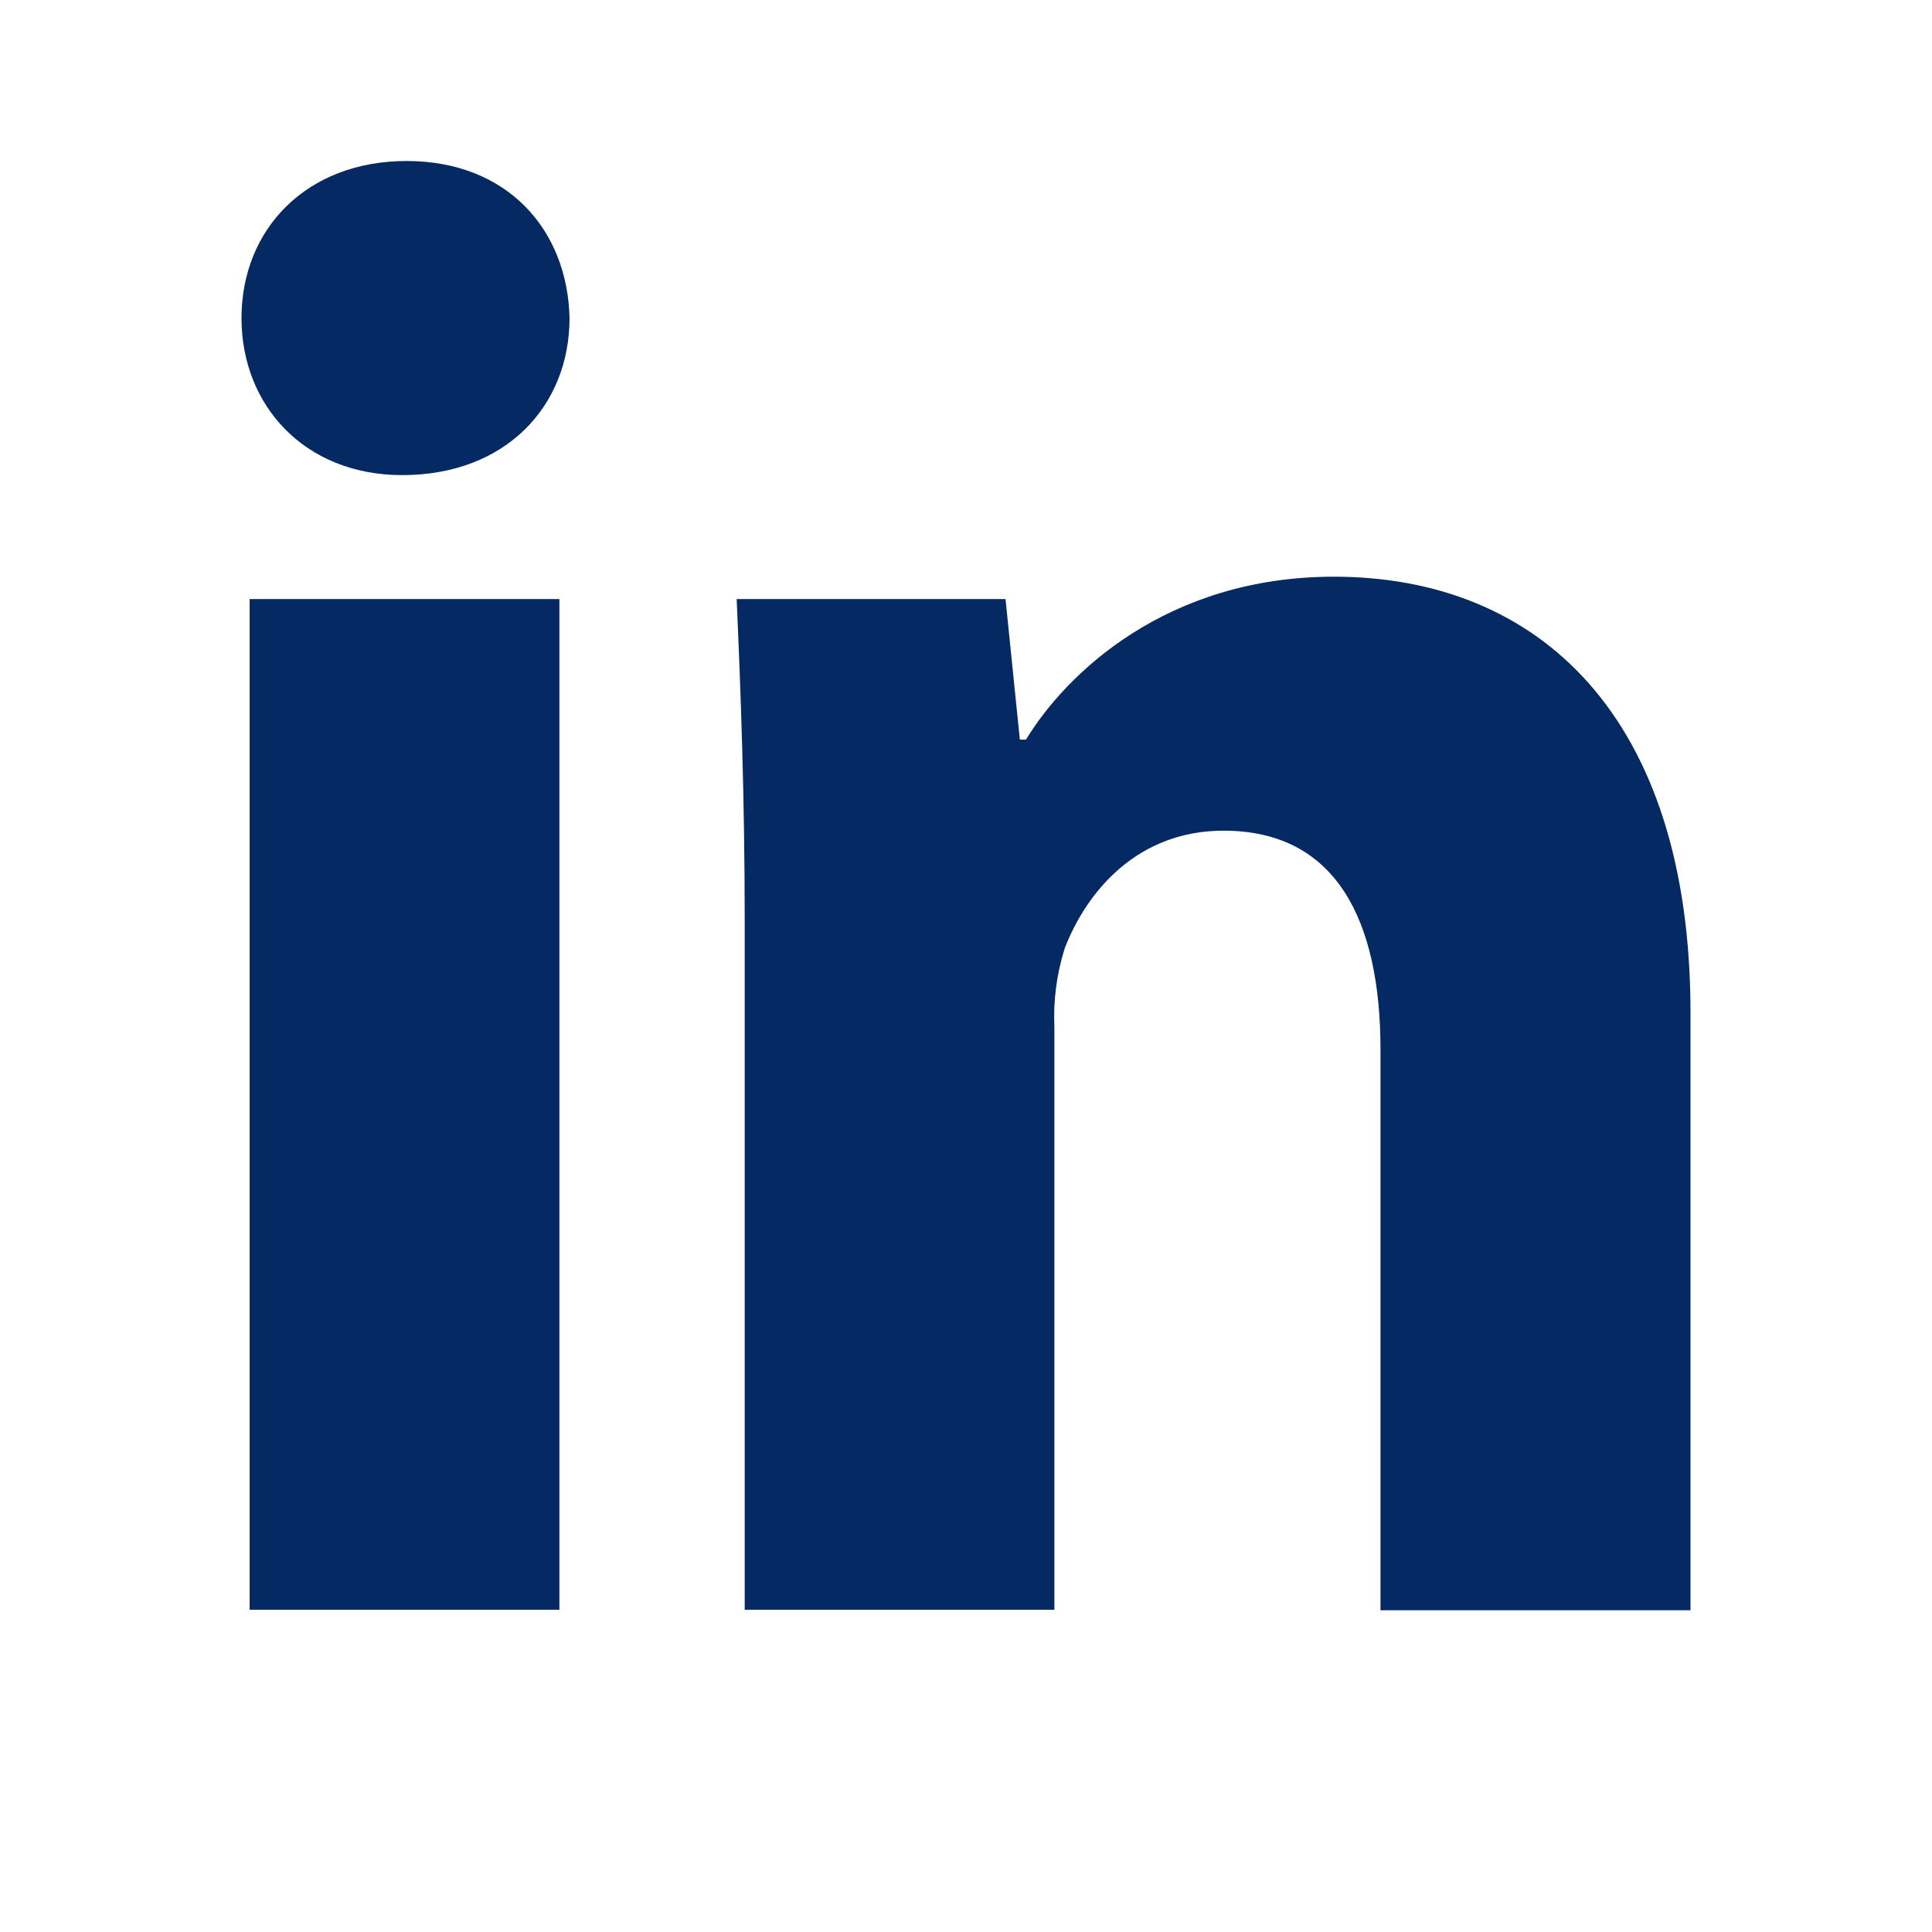
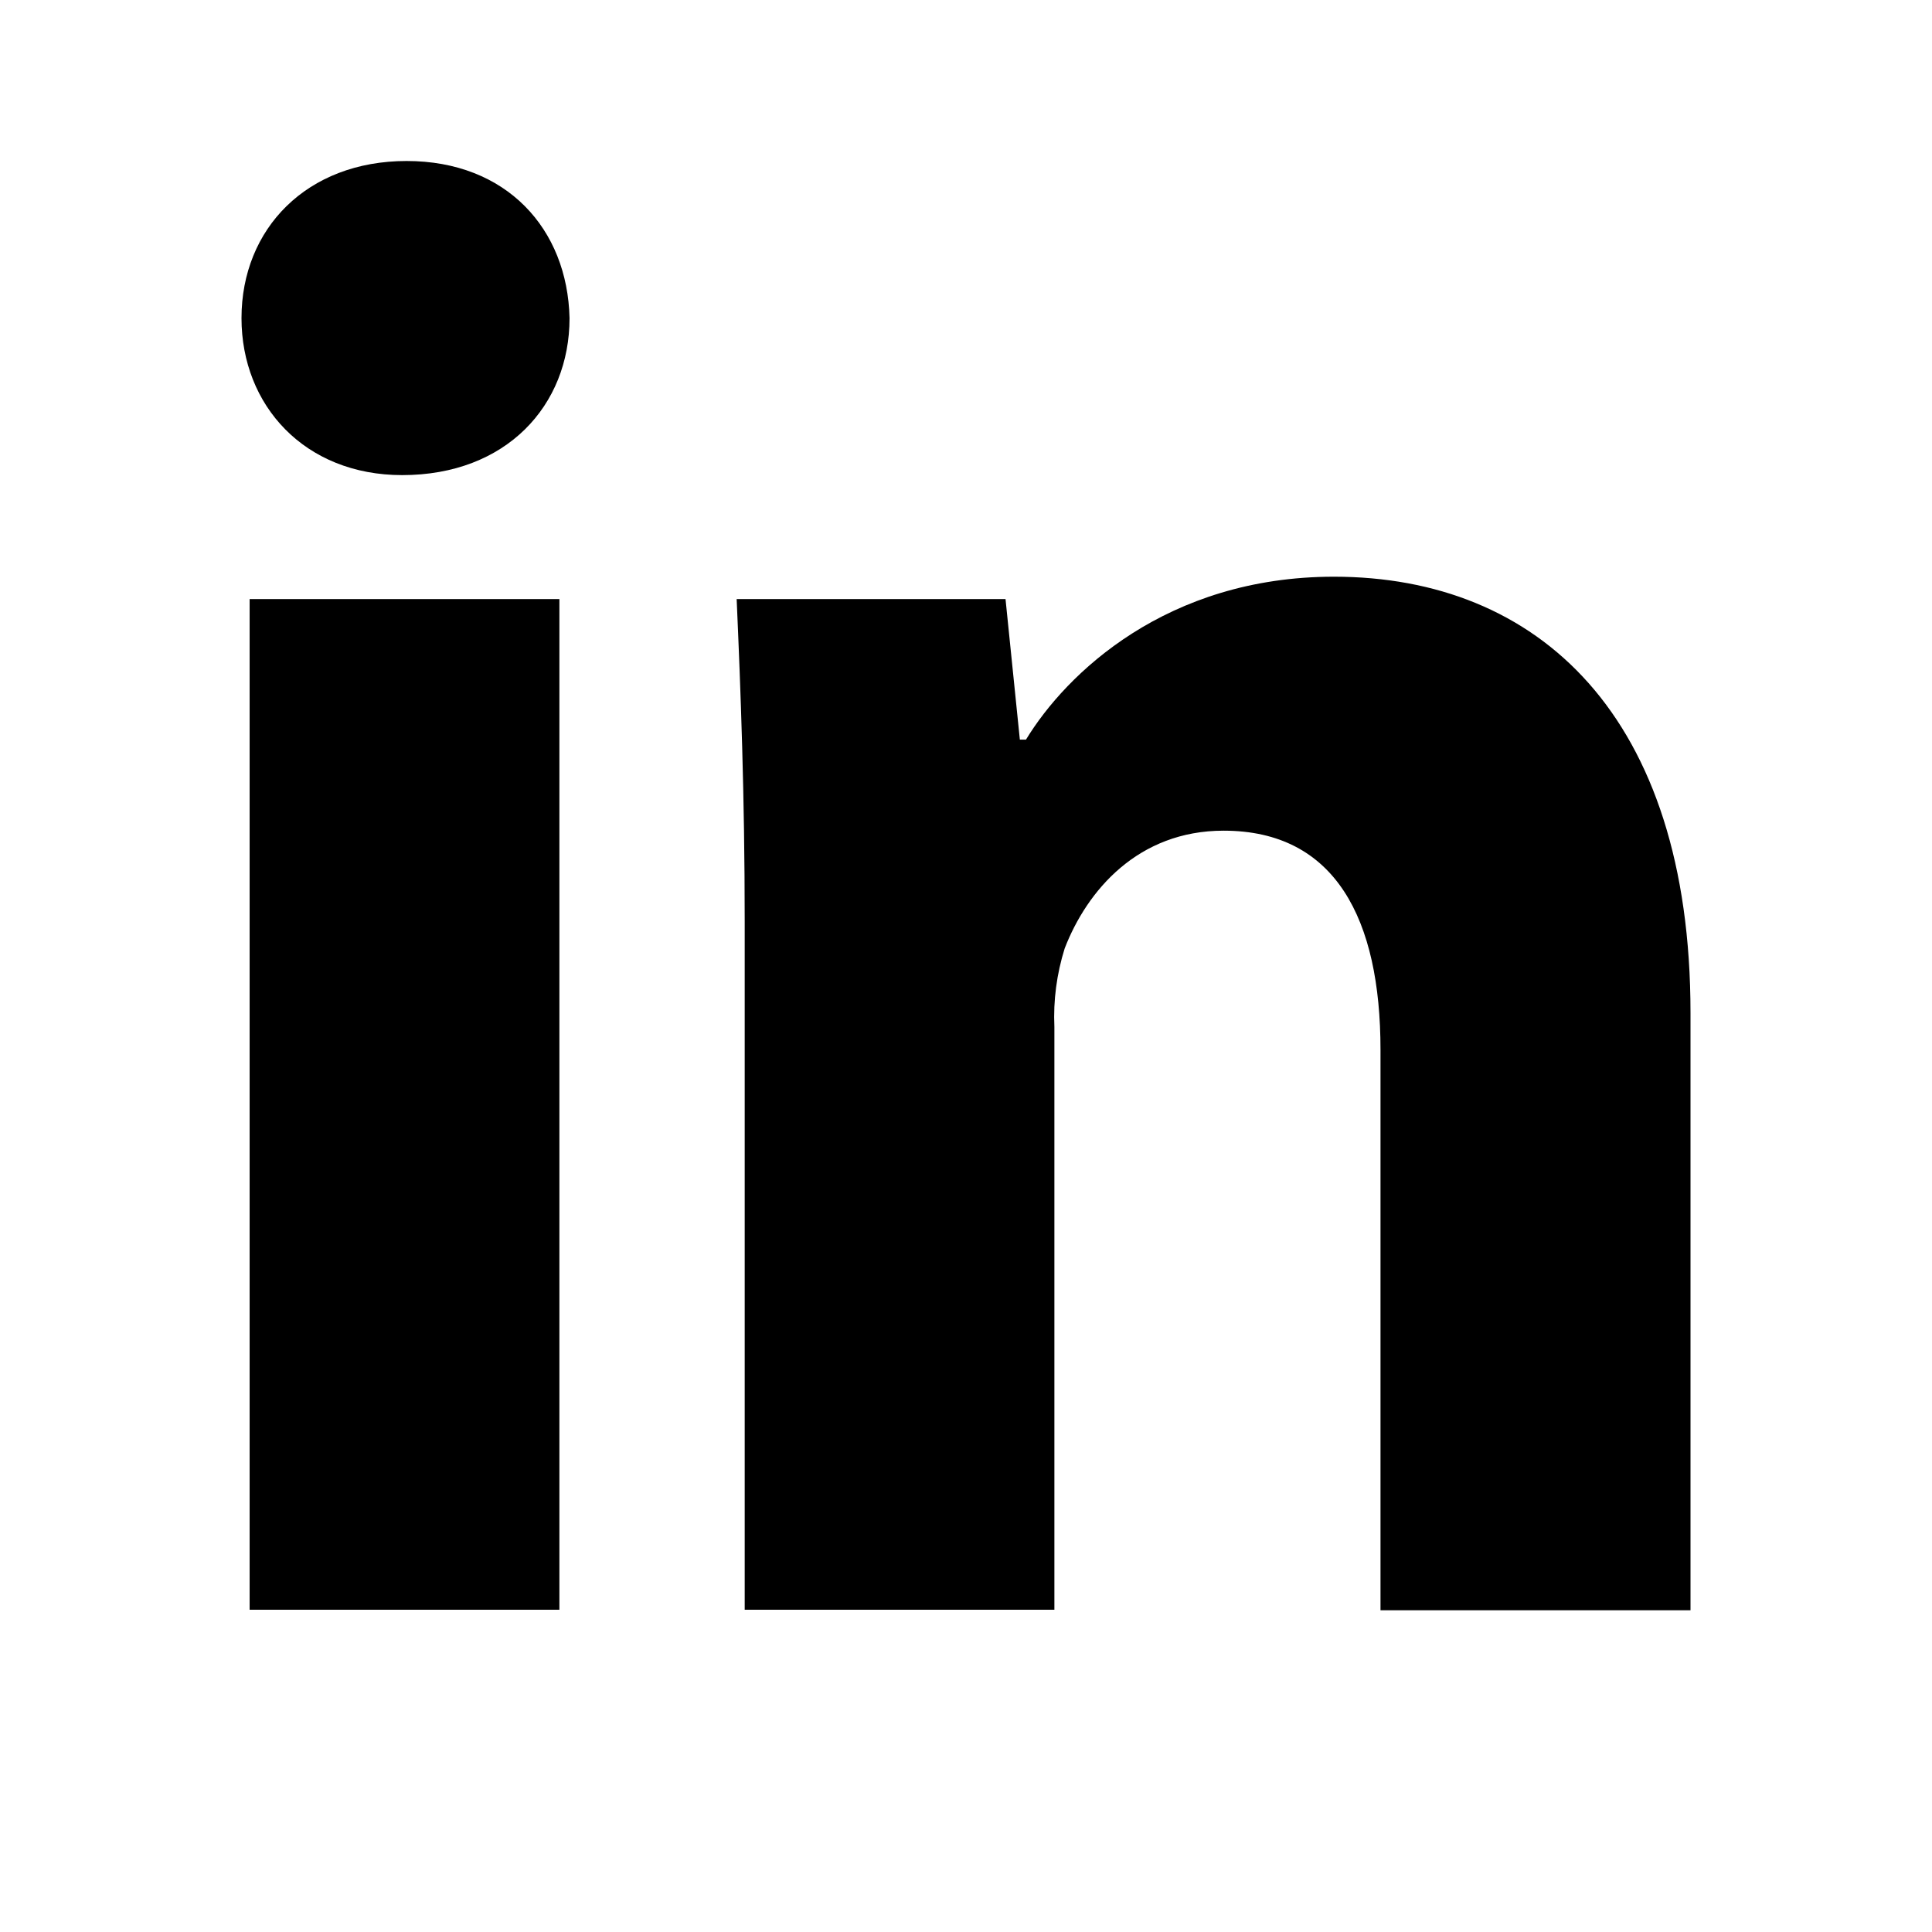
- <svg xmlns="http://www.w3.org/2000/svg" width="24" height="24" viewBox="0 0 24 24" fill="none">
-   <path d="M7.075 3.952C7.075 5.037 6.29 5.902 4.996 5.902C3.785 5.902 3 5.037 3 3.952C3 2.843 3.81 2 5.051 2C6.292 2 7.05 2.843 7.075 3.952ZM3.101 19.997V7.442H6.949V19.997H3.101Z" fill="#052962" />
-   <path d="M9.251 11.447C9.251 9.882 9.201 8.579 9.151 7.442H12.491L12.669 9.188H12.745C13.244 8.367 14.492 7.164 16.571 7.164C19.102 7.164 21 8.885 21 12.581V20.003H17.149V13.04C17.149 11.422 16.592 10.319 15.2 10.319C14.137 10.319 13.504 11.062 13.226 11.781C13.127 12.097 13.083 12.427 13.098 12.758V19.997H9.251V11.447Z" fill="#052962" />
+ <svg xmlns="http://www.w3.org/2000/svg" viewBox="0 0 24 24">
+   <path d="M7.075 3.952C7.075 5.037 6.29 5.902 4.996 5.902C3.785 5.902 3 5.037 3 3.952C3 2.843 3.81 2 5.051 2C6.292 2 7.05 2.843 7.075 3.952ZM3.101 19.997V7.442H6.949V19.997H3.101Z" />
+   <path d="M9.251 11.447C9.251 9.882 9.201 8.579 9.151 7.442H12.491L12.669 9.188H12.745C13.244 8.367 14.492 7.164 16.571 7.164C19.102 7.164 21 8.885 21 12.581V20.003H17.149V13.04C17.149 11.422 16.592 10.319 15.2 10.319C14.137 10.319 13.504 11.062 13.226 11.781C13.127 12.097 13.083 12.427 13.098 12.758V19.997H9.251V11.447Z" />
</svg>
